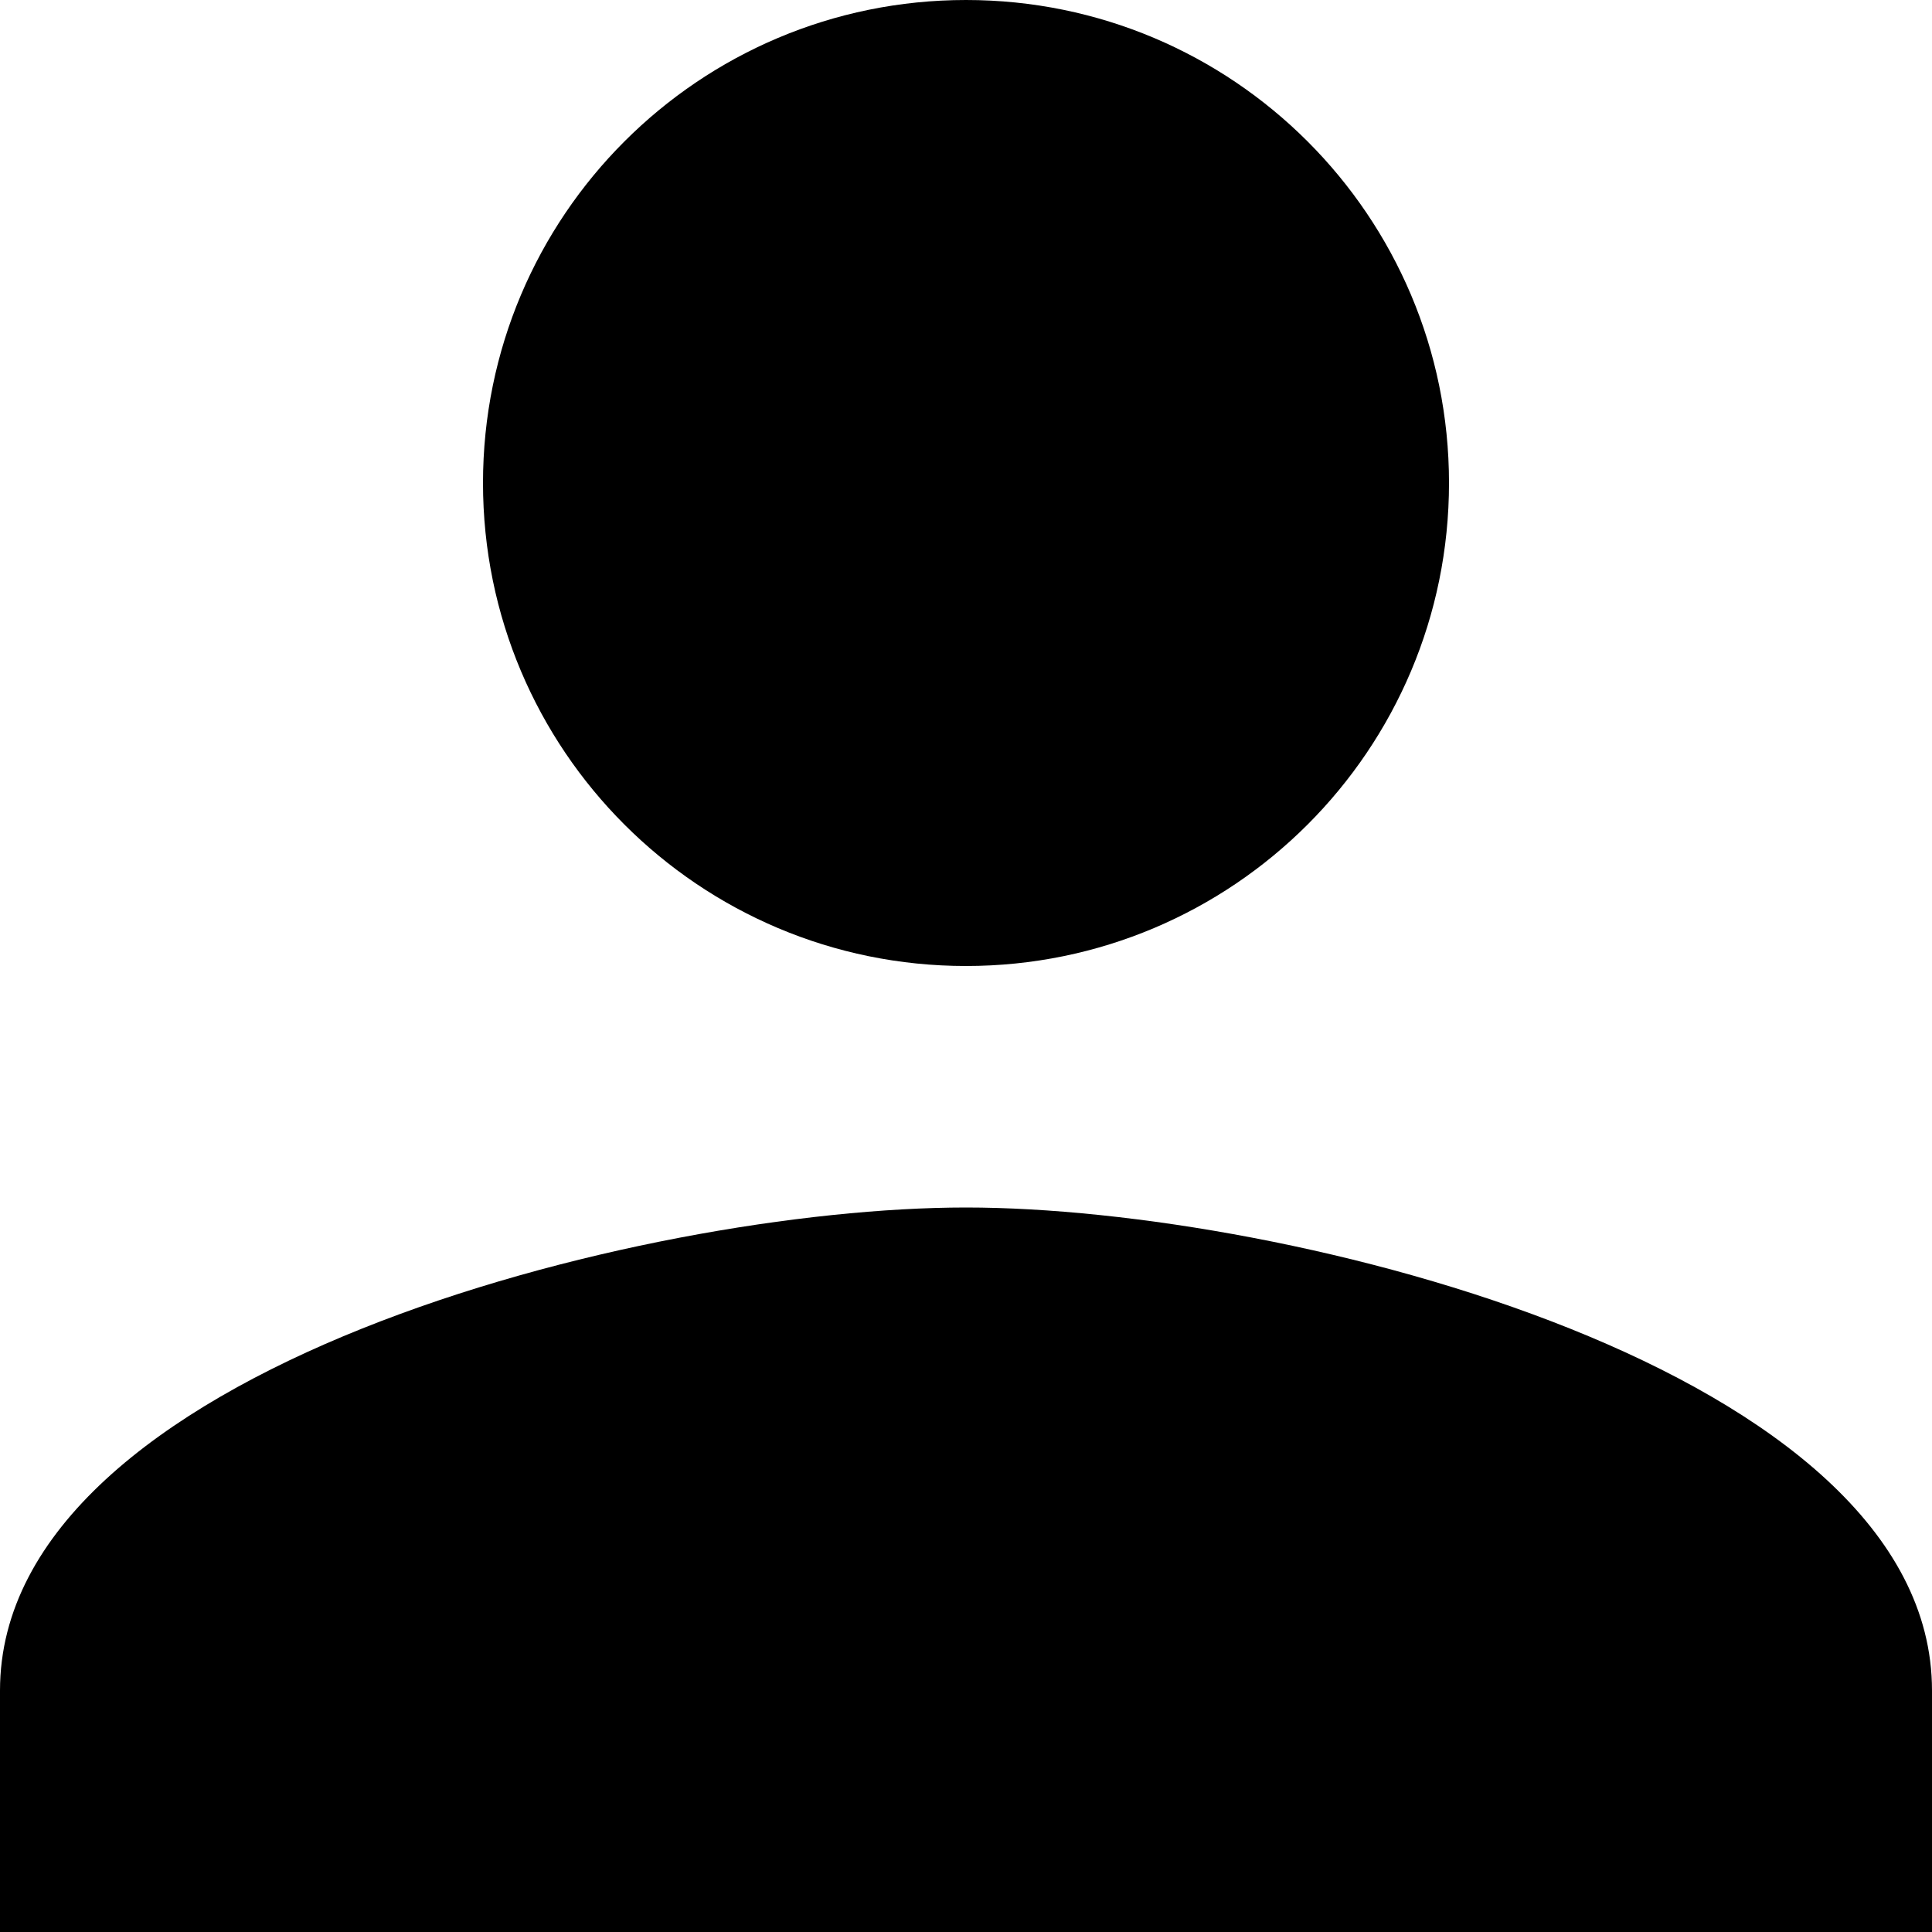
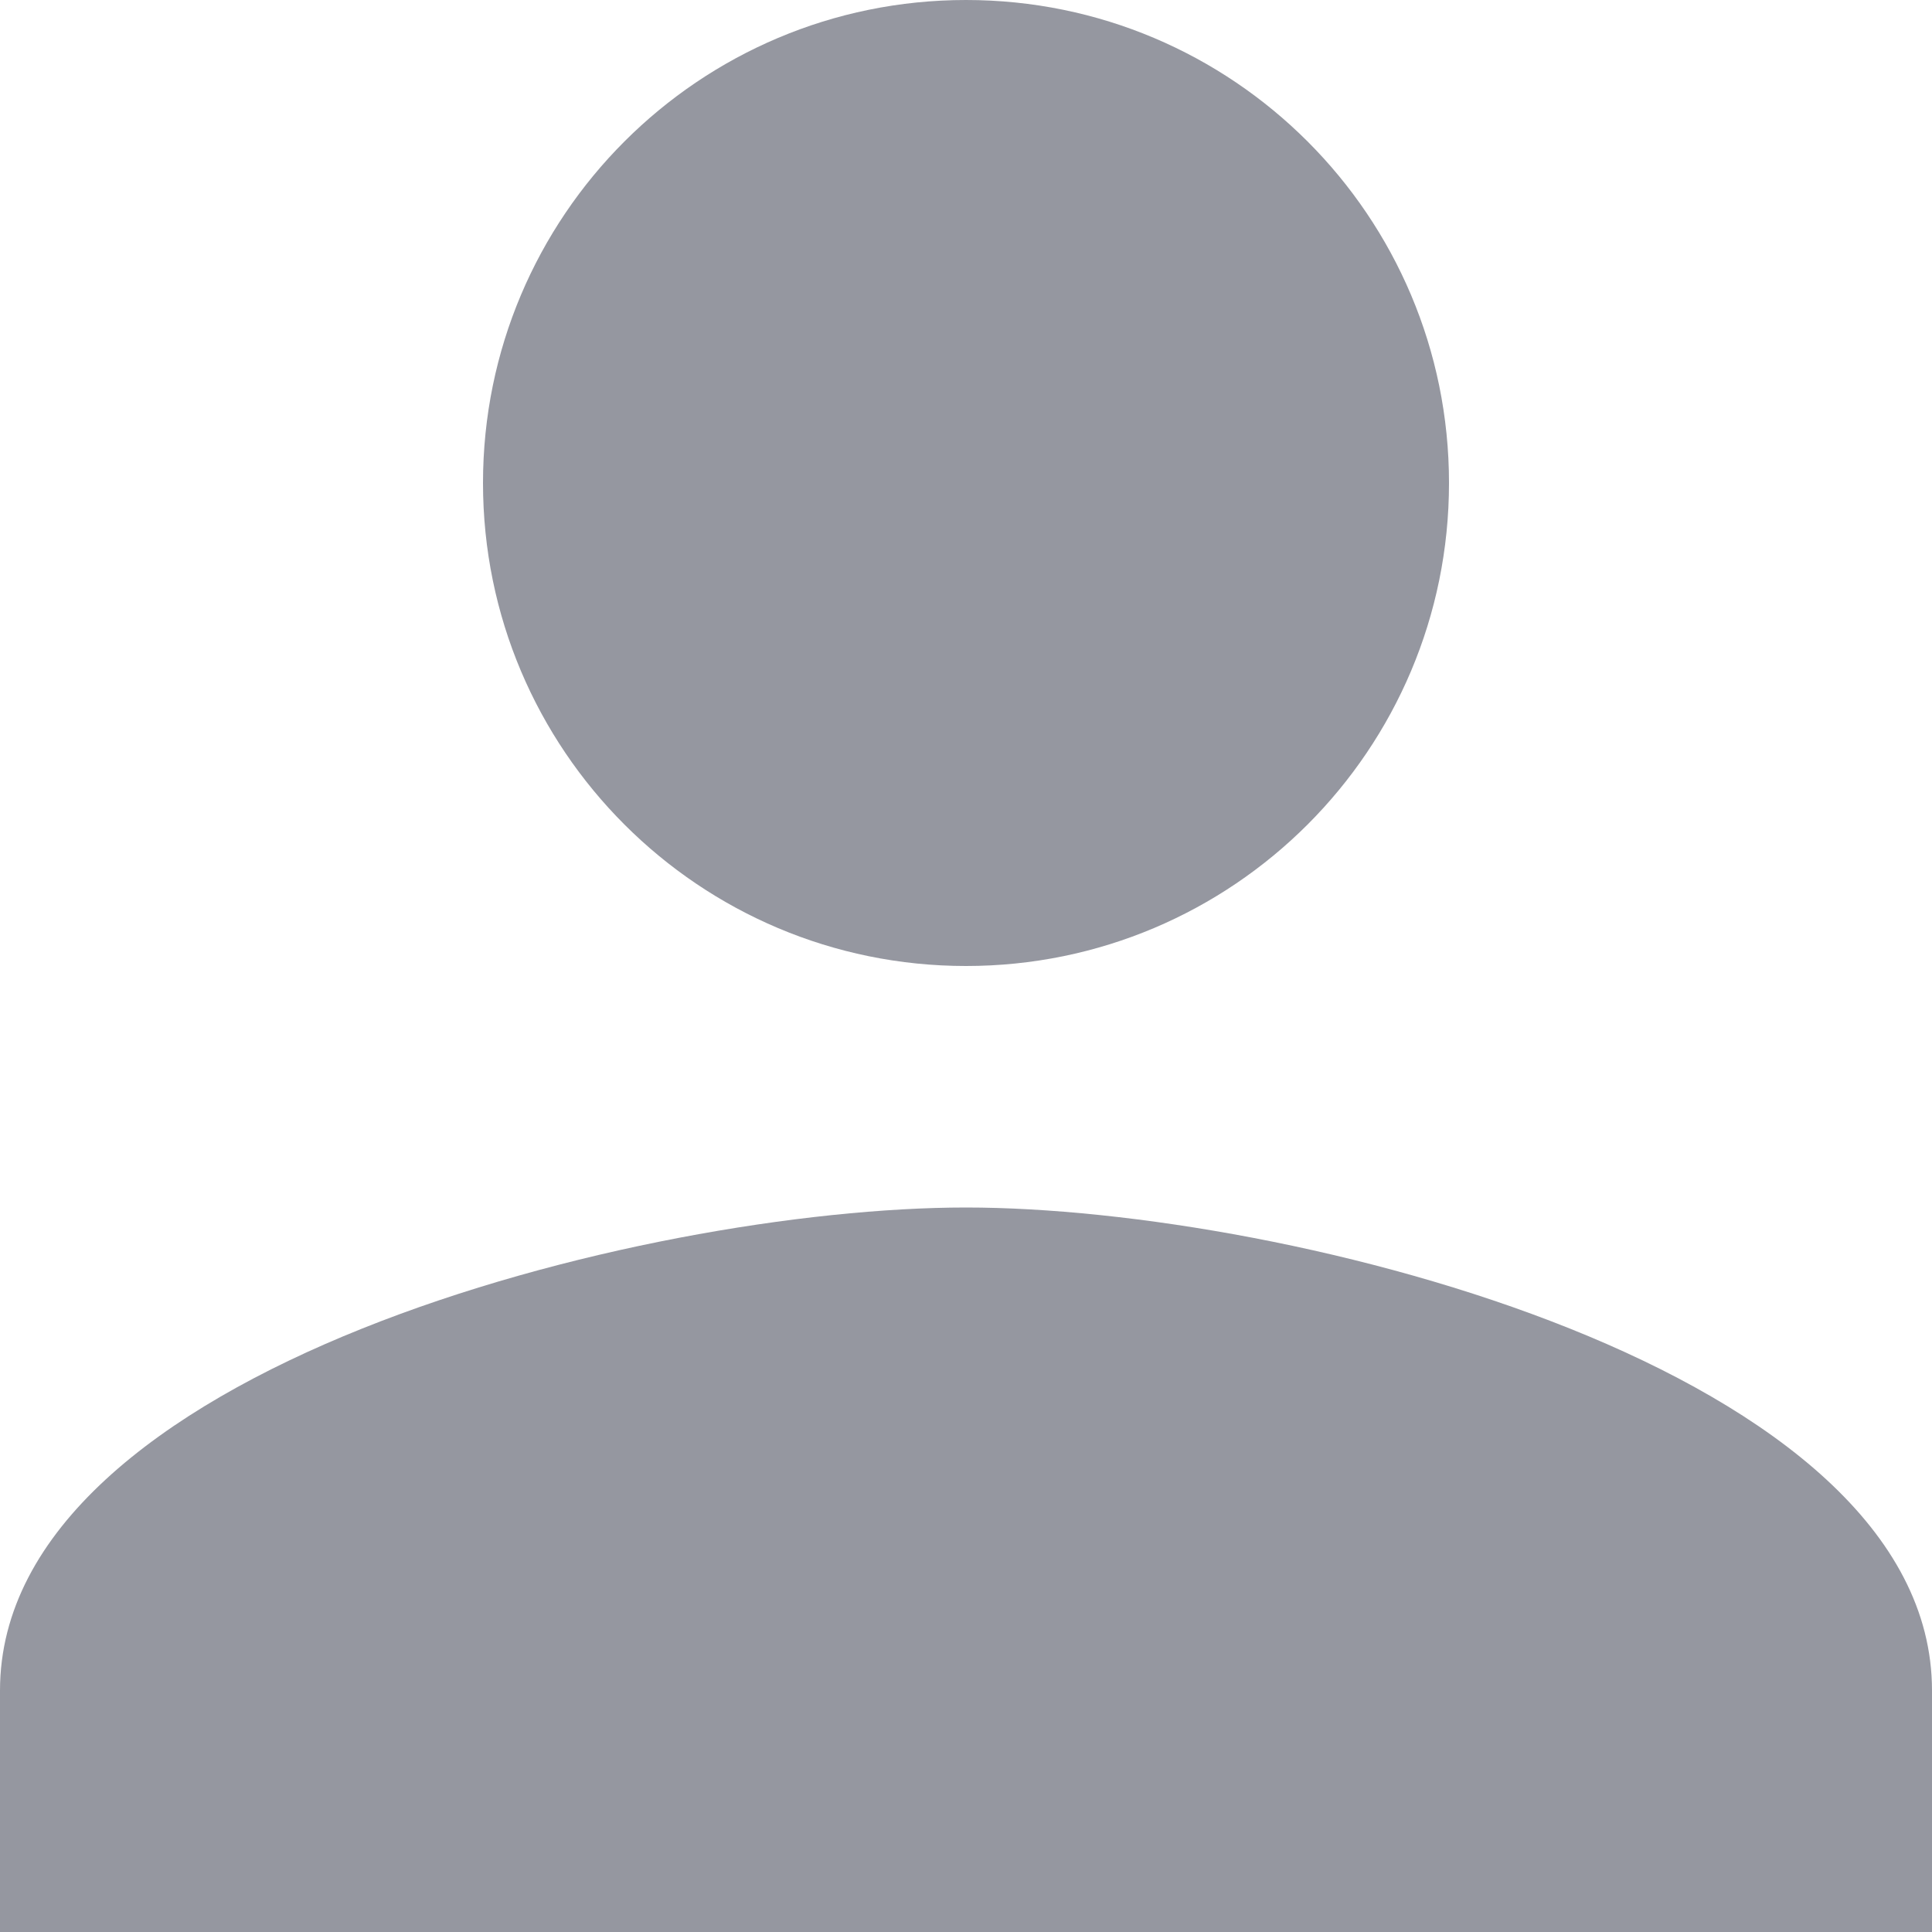
- <svg xmlns="http://www.w3.org/2000/svg" version="1.1" id="Layer_1" x="0px" y="0px" viewBox="-383 393 16 16" style="enable-background:new -383 393 16 16;" xml:space="preserve">
-   <path d="M-375,401c2.21,0,4-1.79,4-4s-1.79-4-4-4s-4,1.79-4,4S-377.21,401-375,401z M-375,403c-2.67,0-8,1.34-8,4v2h16v-2  C-367,404.34-372.33,403-375,403z" />
-   <path style="fill:none;" d="M-387,389h24v24h-24V389z" />
+ <svg xmlns="http://www.w3.org/2000/svg" version="1.1" x="0px" y="0px" viewBox="0 0 10 10" style="enable-background:new 0 0 10 10;" xml:space="preserve">
+   <g id="Icons">
+     <path style="fill:#9597A0;" d="M5,5c1.381,0,2.5-1.119,2.5-2.5S6.381,0,5,0S2.5,1.119,2.5,2.5S3.619,5,5,5z M5,6.25   c-1.669,0-5,0.838-5,2.5V10h10V8.75C10,7.088,6.669,6.25,5,6.25z" />
+   </g>
+   <g id="Guides">
+ </g>
</svg>
